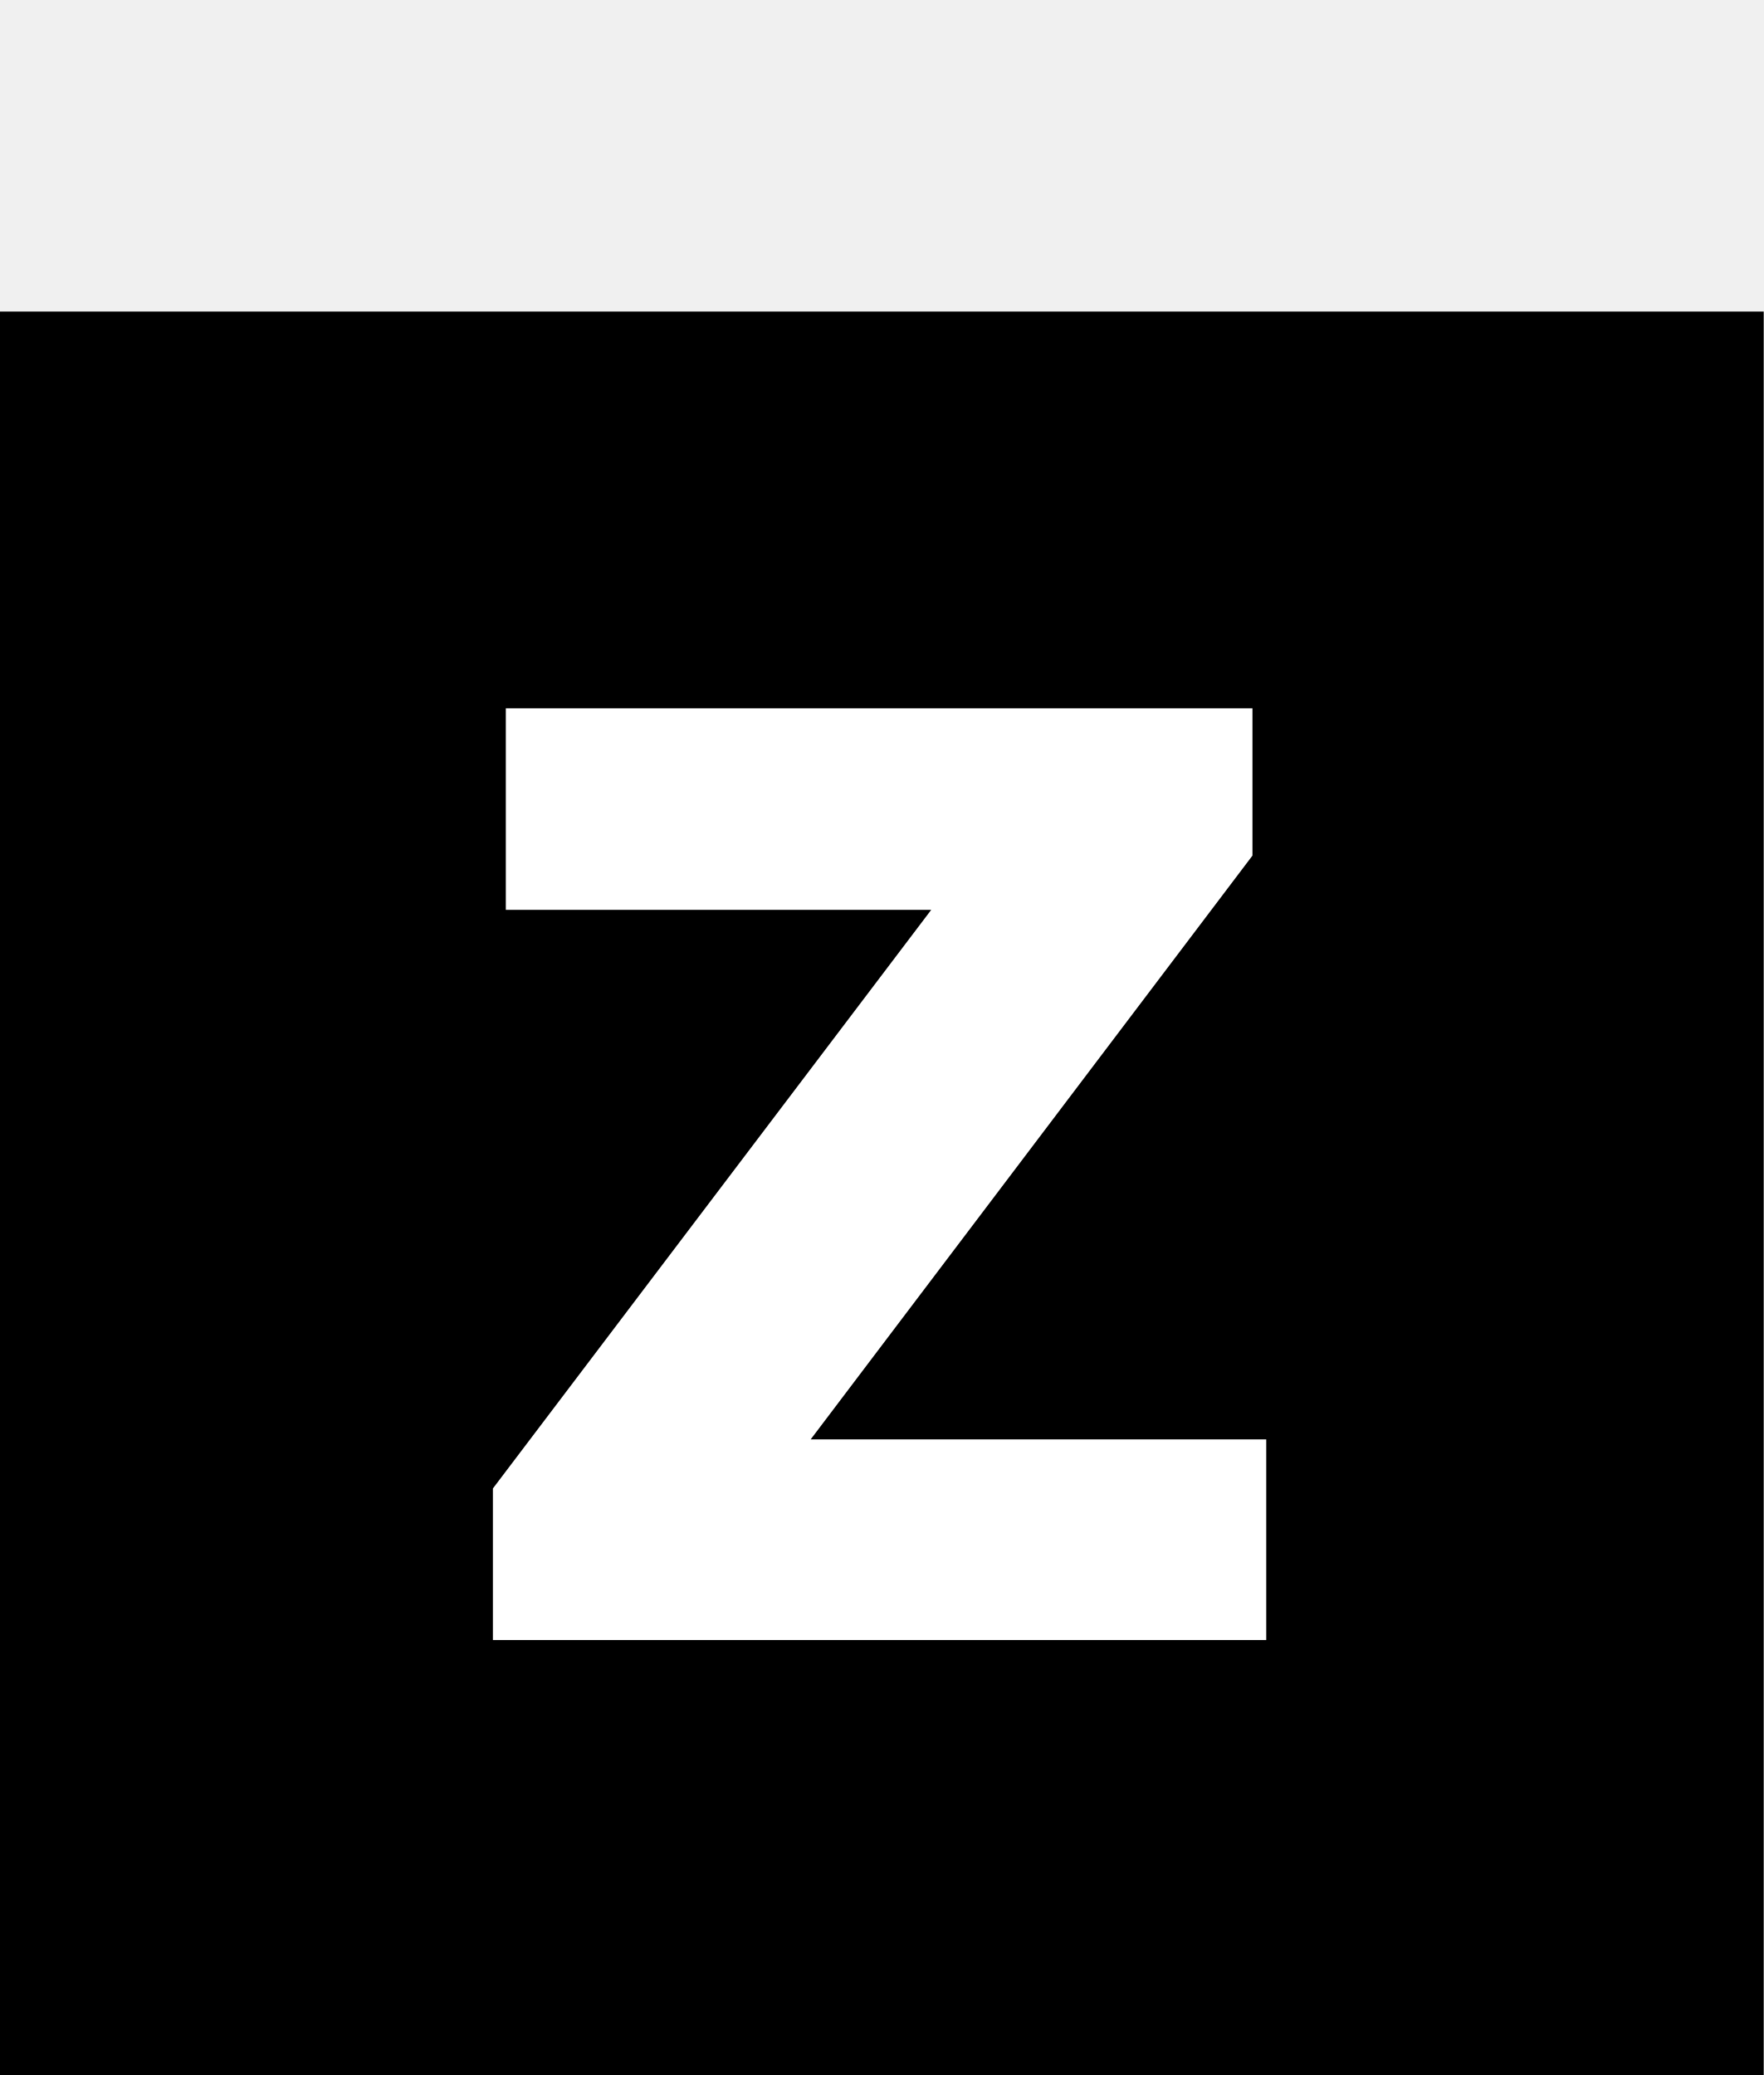
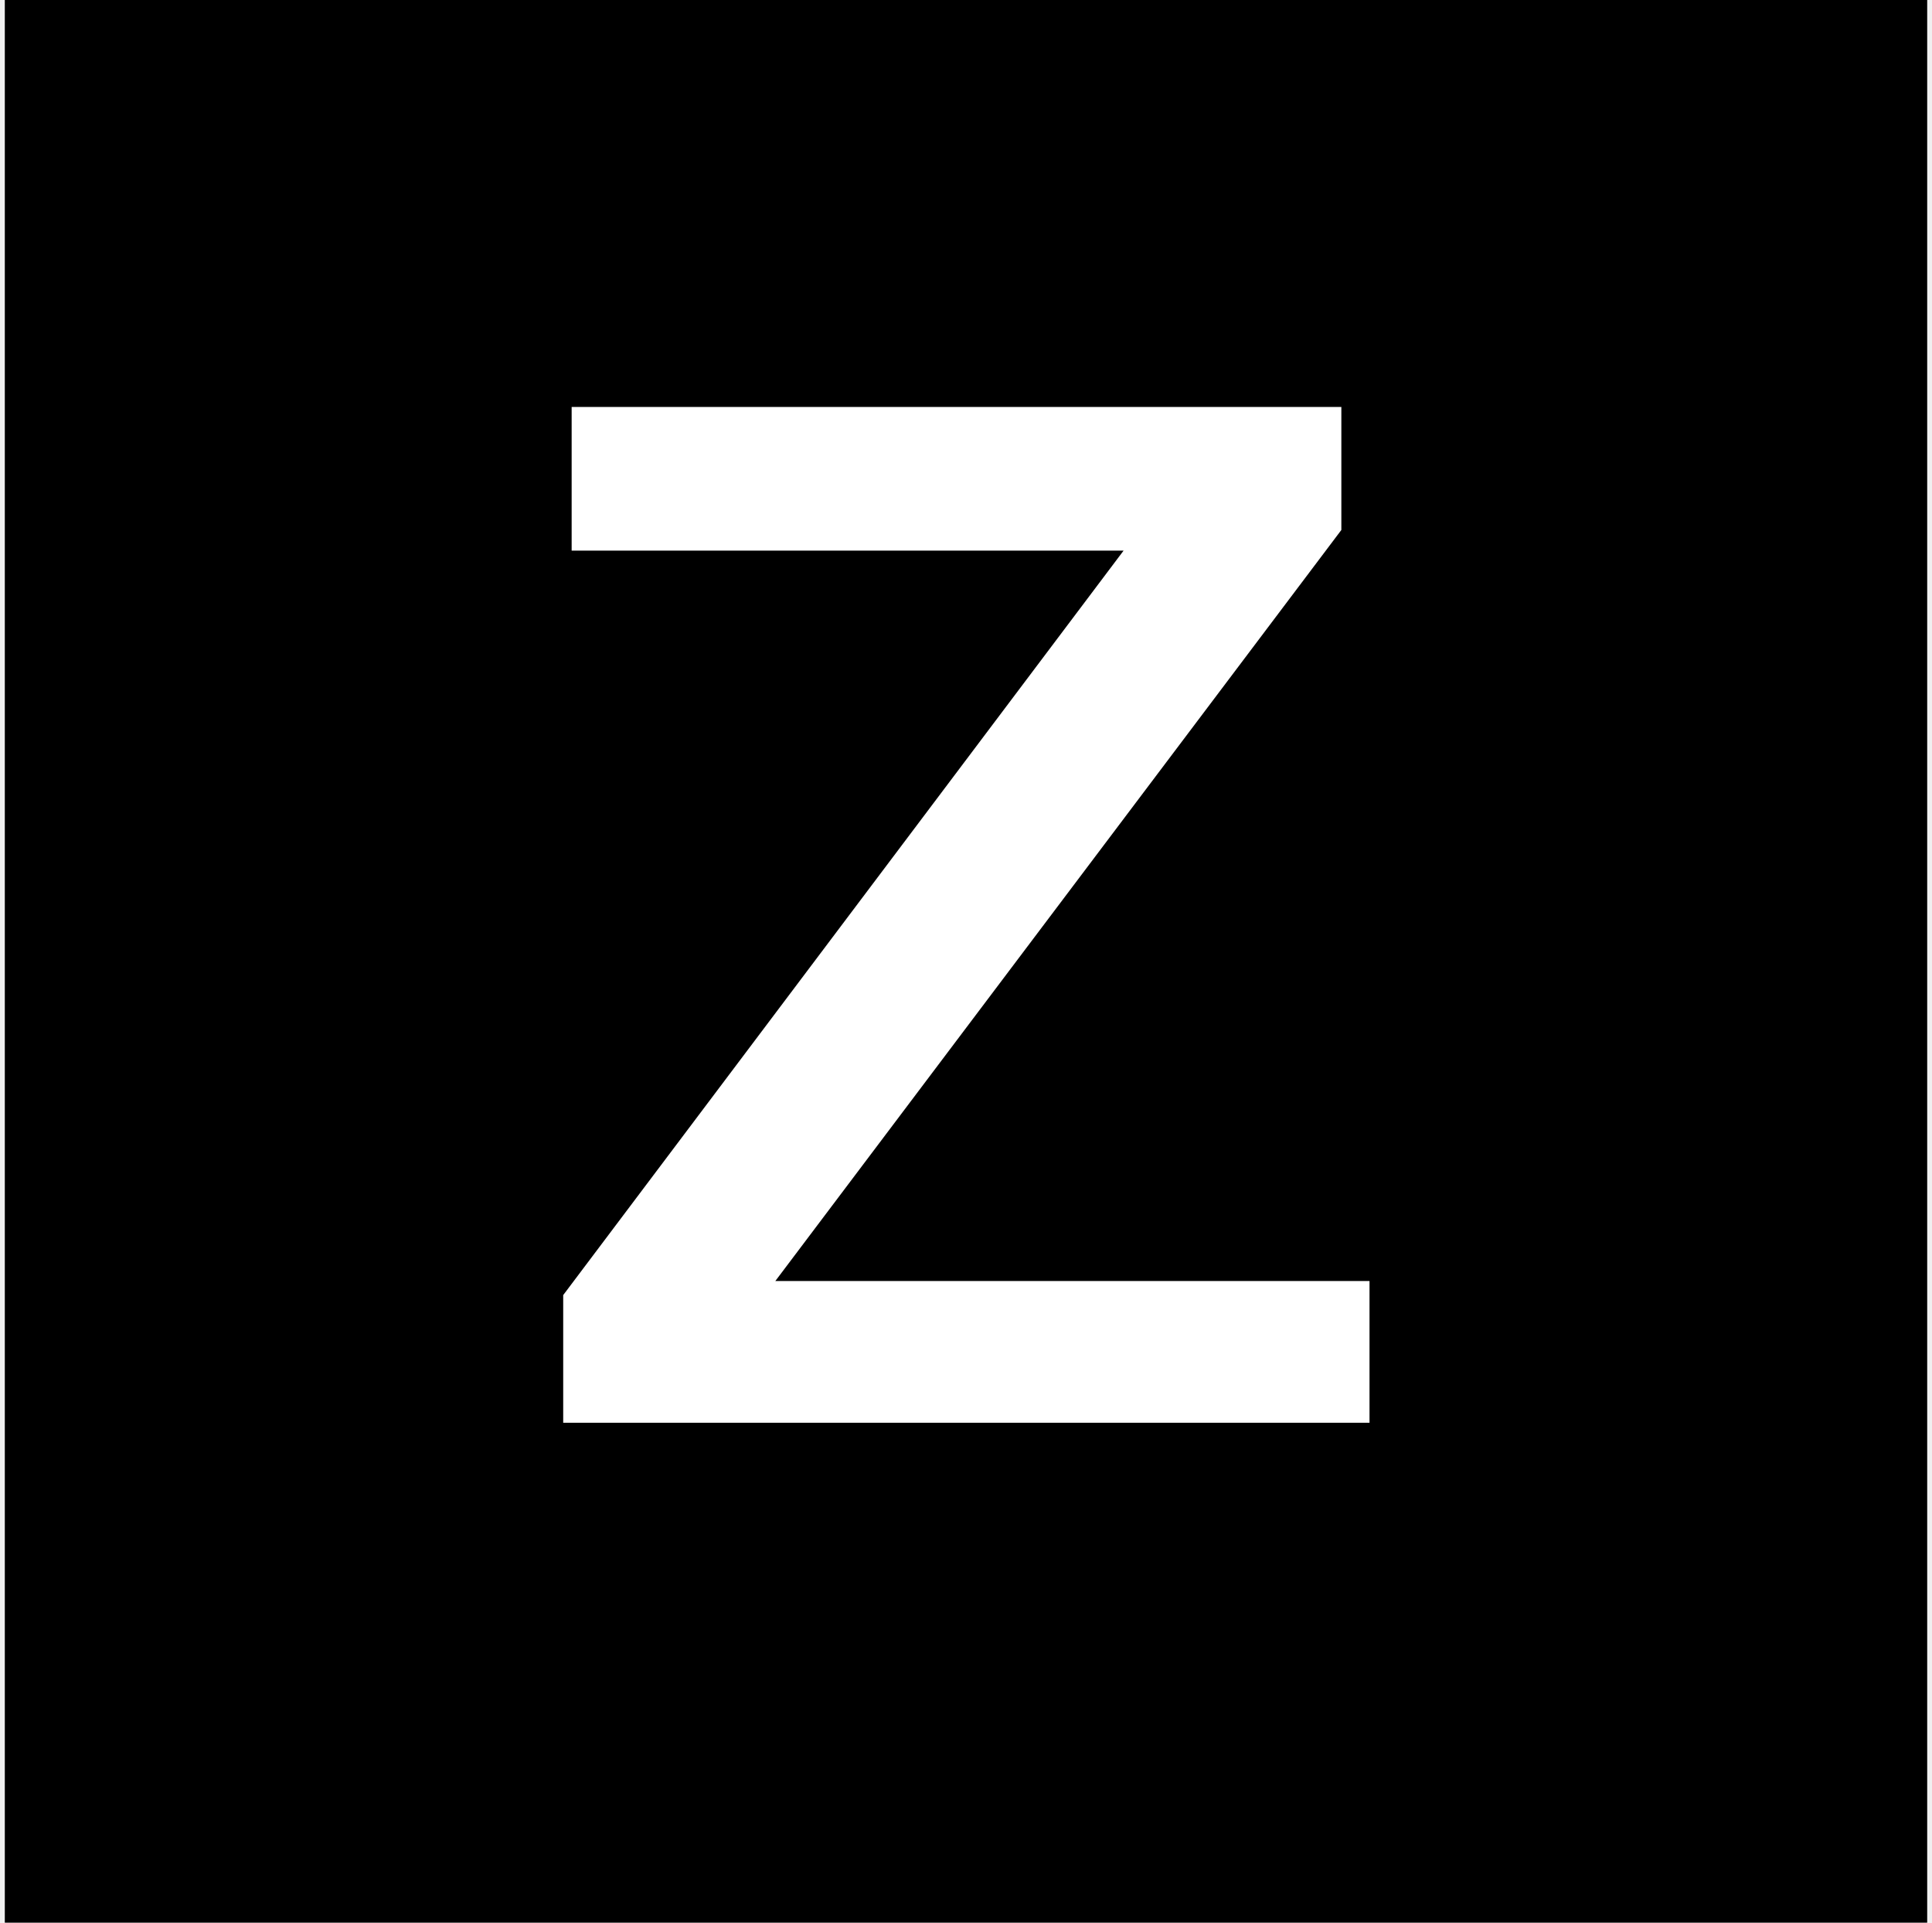
- <svg xmlns="http://www.w3.org/2000/svg" width="300" height="353" viewBox="0 0 300 353" fill="none">
-   <rect y="53" width="300" height="300" fill="black" />
-   <path d="M137.893 244.869H215.383V279H83.84V253.219L158.4 154.781H86.037V120.504H213.039V145.553L137.893 244.869Z" fill="white" />
+ <svg xmlns="http://www.w3.org/2000/svg" width="201" height="200" viewBox="0 0 201 200" fill="none">
+   <path d="M0.5 0H200.5V200H0.5V0Z" fill="black" />
+   <path d="M80.664 133.254H142.48V148H58.594V134.719L116.895 57.277H59.473V42.336H139.551V55.129L80.664 133.254Z" fill="white" />
</svg>
